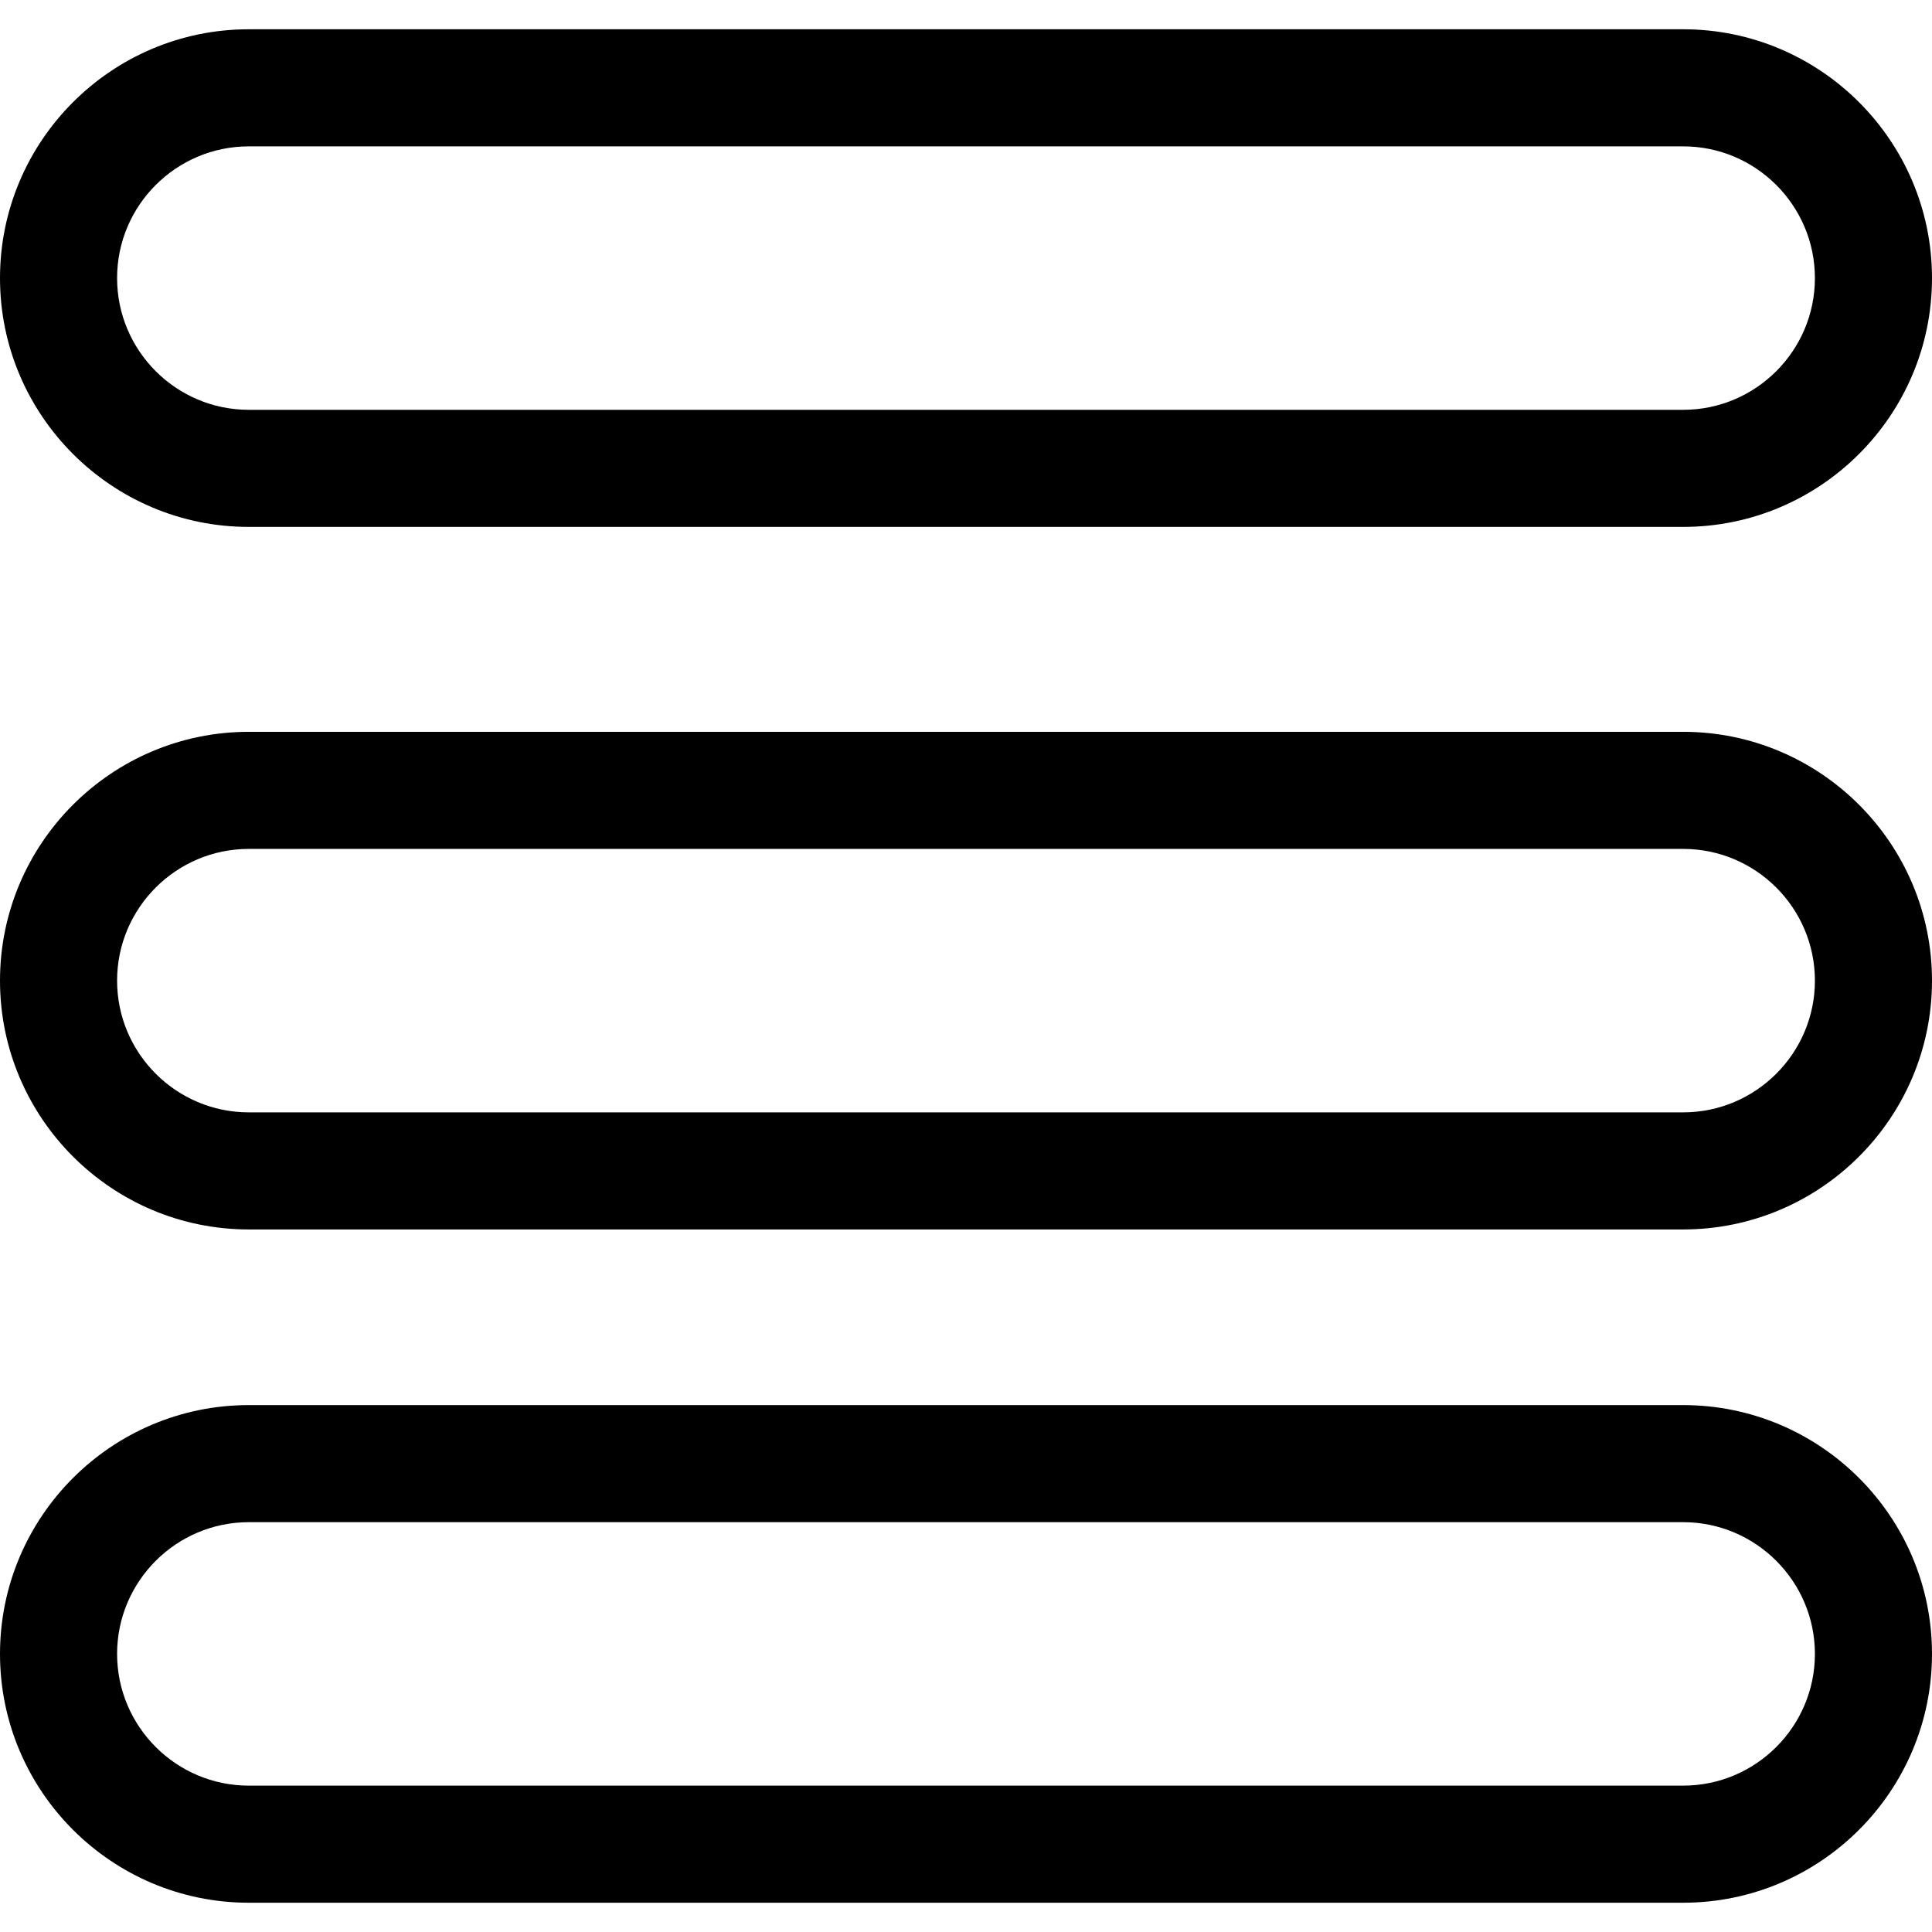
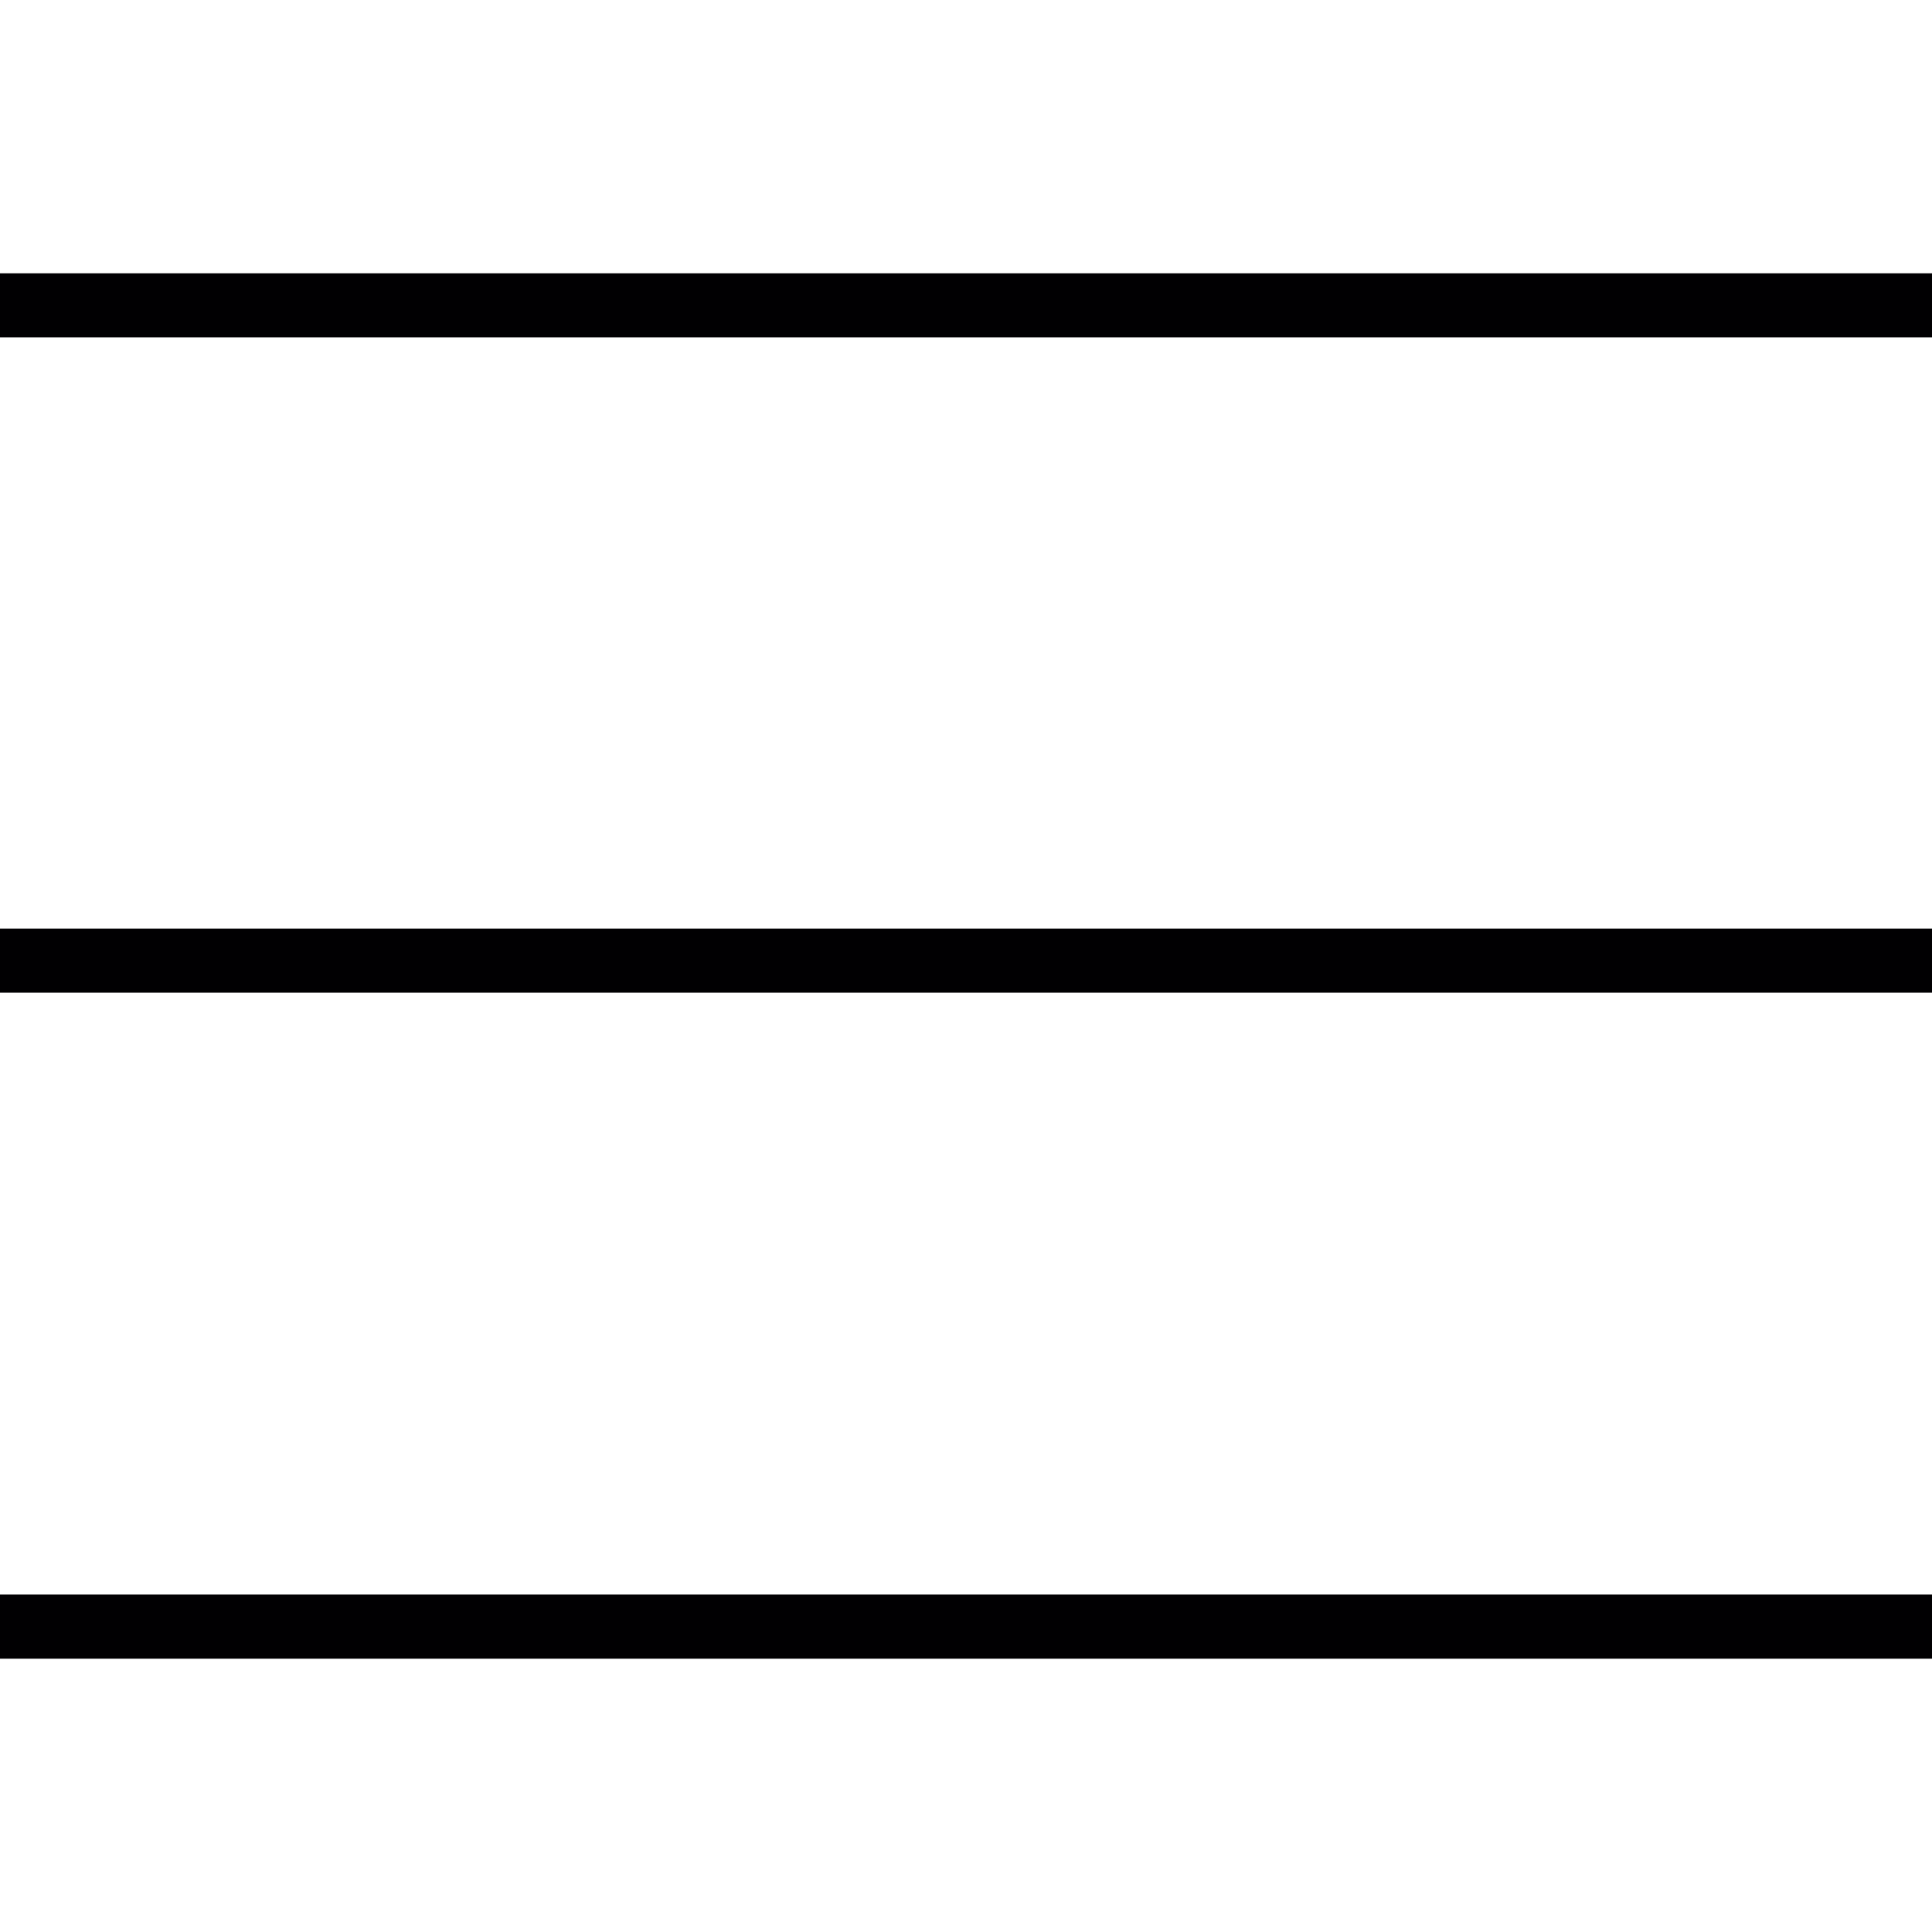
- <svg xmlns="http://www.w3.org/2000/svg" version="1.1" id="Capa_1" x="0px" y="0px" width="66px" height="66px" viewBox="0 0 66 66" style="enable-background:new 0 0 66 66;" xml:space="preserve">
+ <svg xmlns="http://www.w3.org/2000/svg" version="1.1" id="Capa_1" x="0px" y="0px" viewBox="0 0 198.129 198.129" style="enable-background:new 0 0 198.129 198.129;" xml:space="preserve">
  <g>
    <g>
-       <g>
-         <path d="M57.5,18h-49C3.813,18,0,14.187,0,9.5S3.813,1,8.5,1h49C62.188,1,66,4.813,66,9.5S62.188,18,57.5,18z M8.5,5     C6.019,5,4,7.019,4,9.5S6.019,14,8.5,14h49c2.48,0,4.5-2.019,4.5-4.5S59.98,5,57.5,5H8.5z" />
-       </g>
-       <g>
-         <path d="M57.5,65h-49C3.813,65,0,61.188,0,56.5S3.813,48,8.5,48h49c4.688,0,8.5,3.812,8.5,8.5S62.188,65,57.5,65z M8.5,52     C6.019,52,4,54.02,4,56.5S6.019,61,8.5,61h49c2.48,0,4.5-2.02,4.5-4.5S59.98,52,57.5,52H8.5z" />
-       </g>
-       <g>
-         <path d="M57.5,42h-49C3.813,42,0,38.188,0,33.5C0,28.813,3.813,25,8.5,25h49c4.688,0,8.5,3.813,8.5,8.5     C66,38.188,62.188,42,57.5,42z M8.5,29C6.019,29,4,31.019,4,33.5C4,35.98,6.019,38,8.5,38h49c2.48,0,4.5-2.02,4.5-4.5     c0-2.481-2.02-4.5-4.5-4.5H8.5z" />
-       </g>
+       <rect x="0" y="28.026" style="fill:#010002;" width="198.129" height="6.567" />
+       <rect x="0" y="95.23" style="fill:#010002;" width="198.129" height="6.571" />
+       <rect x="0" y="163.525" style="fill:#010002;" width="198.129" height="6.578" />
    </g>
  </g>
  <g>
</g>
  <g>
</g>
  <g>
</g>
  <g>
</g>
  <g>
</g>
  <g>
</g>
  <g>
</g>
  <g>
</g>
  <g>
</g>
  <g>
</g>
  <g>
</g>
  <g>
</g>
  <g>
</g>
  <g>
</g>
  <g>
</g>
</svg>
